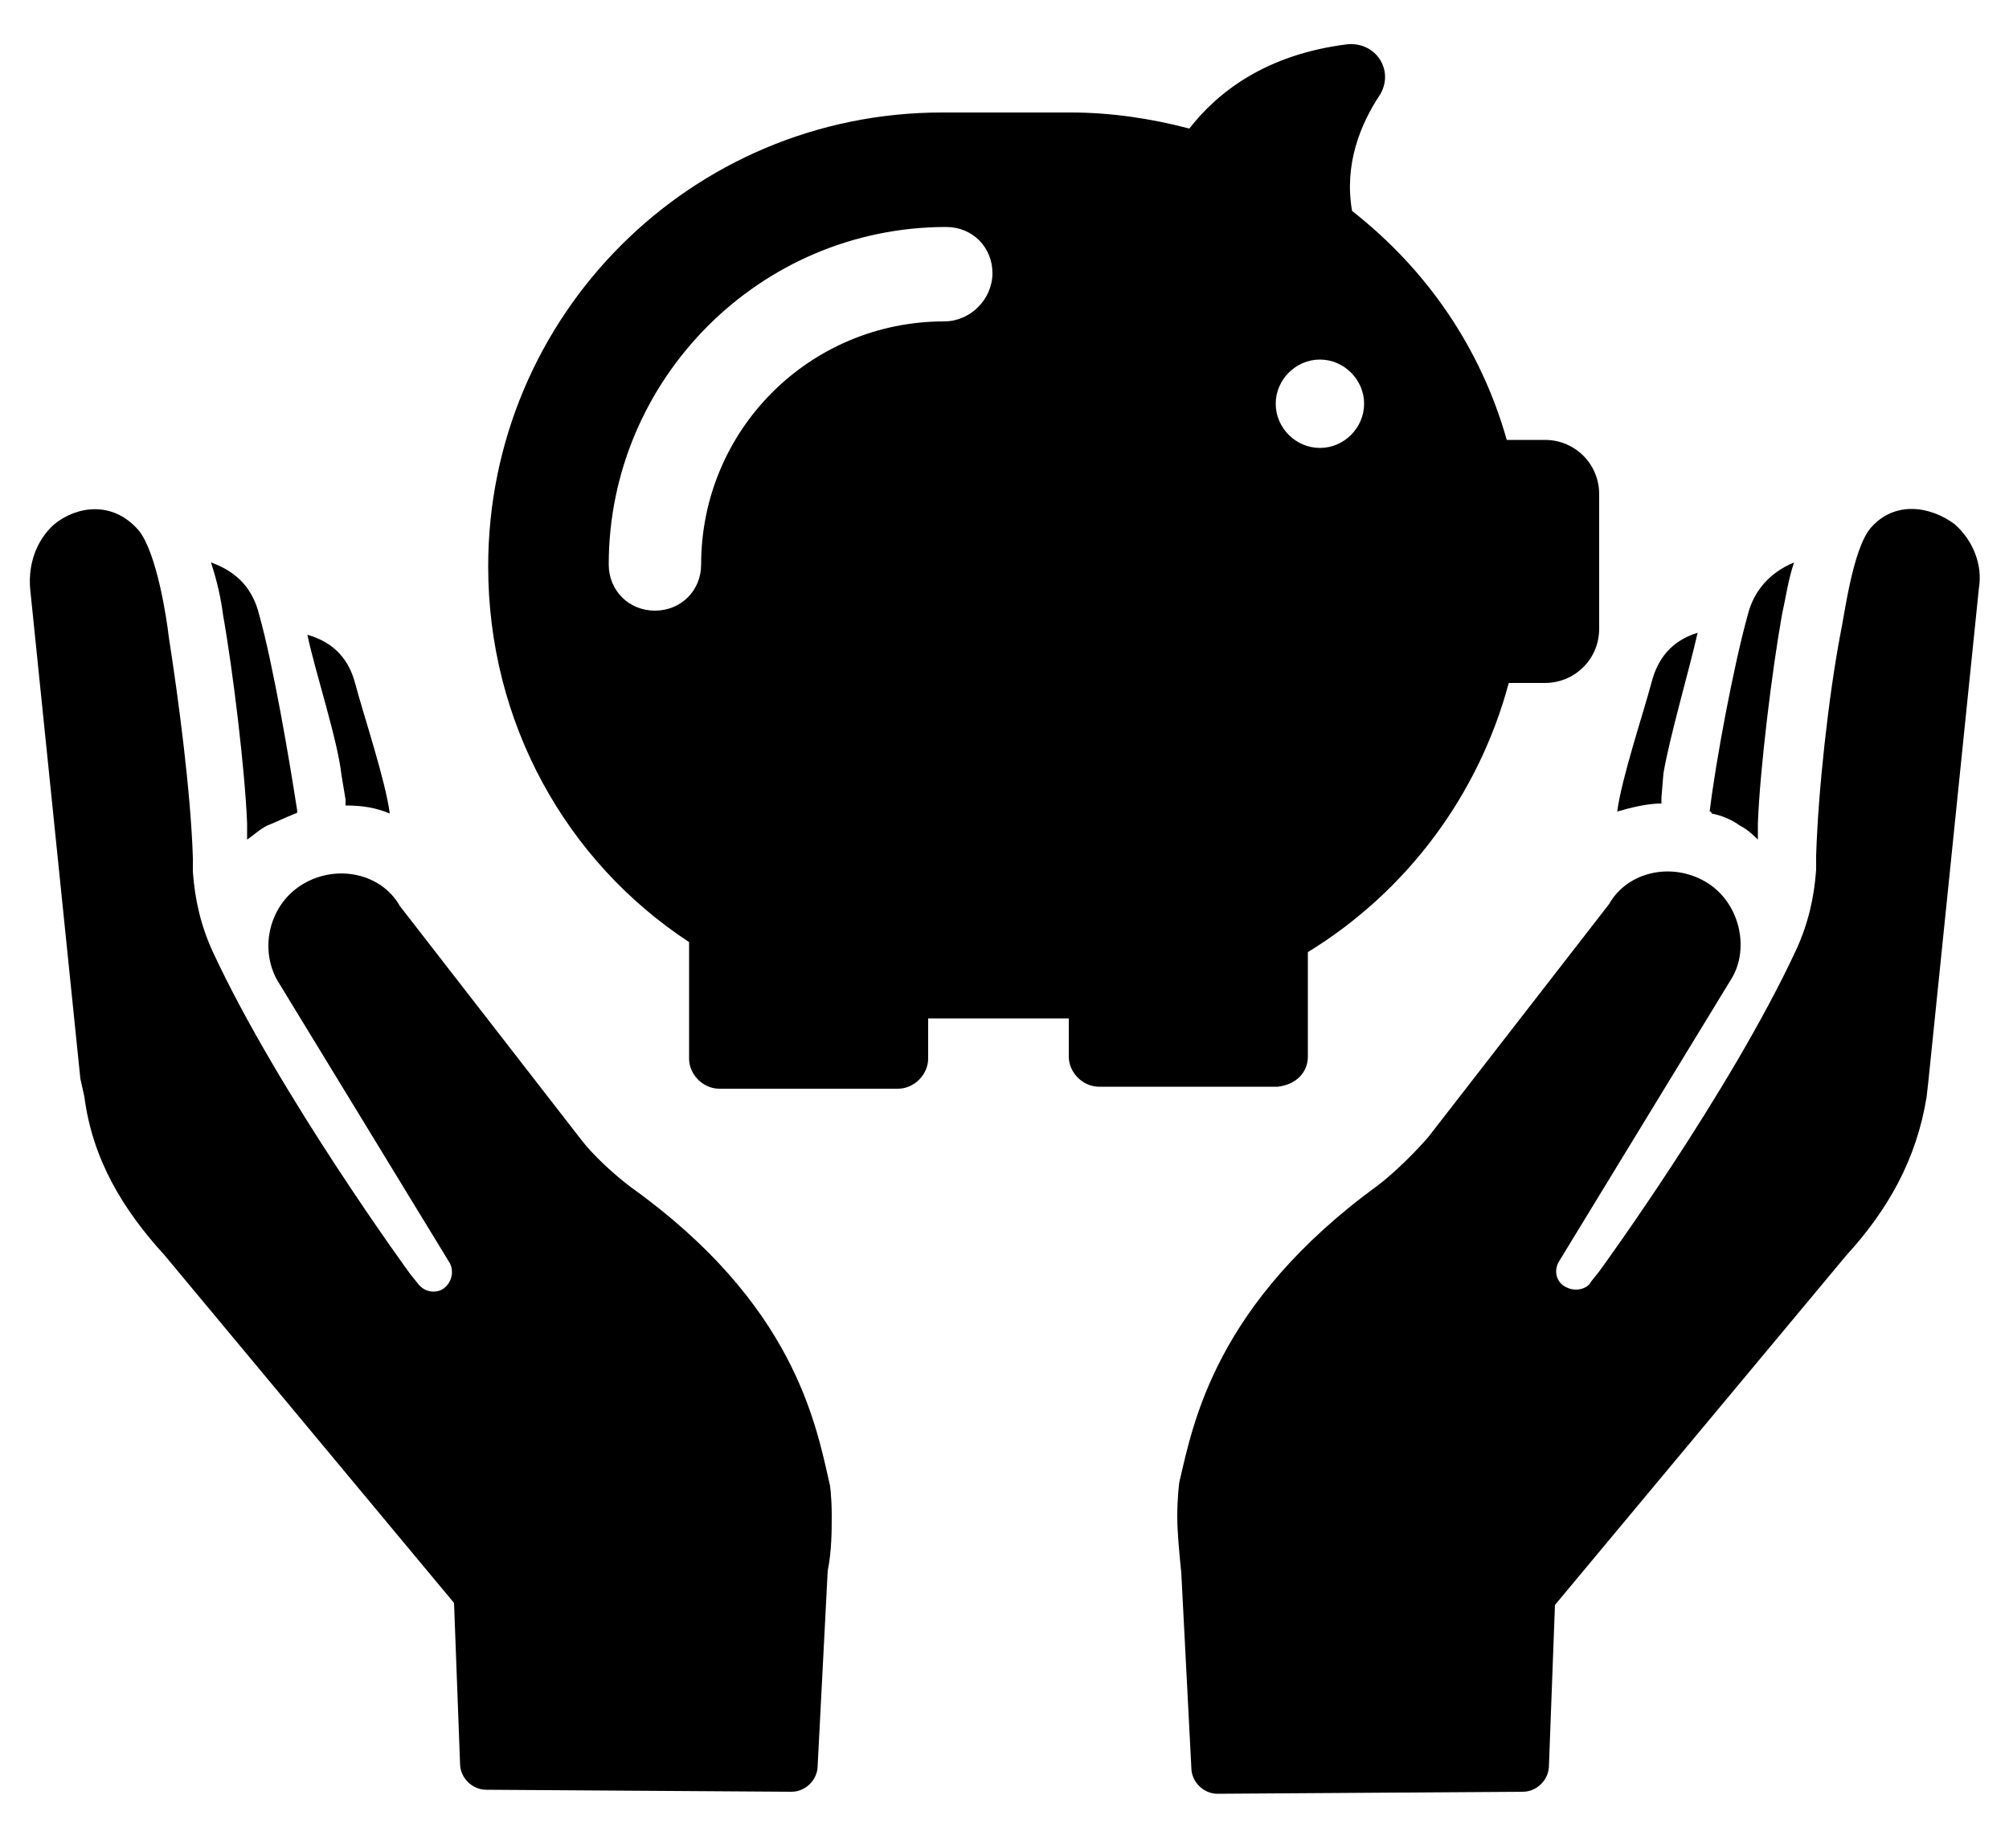
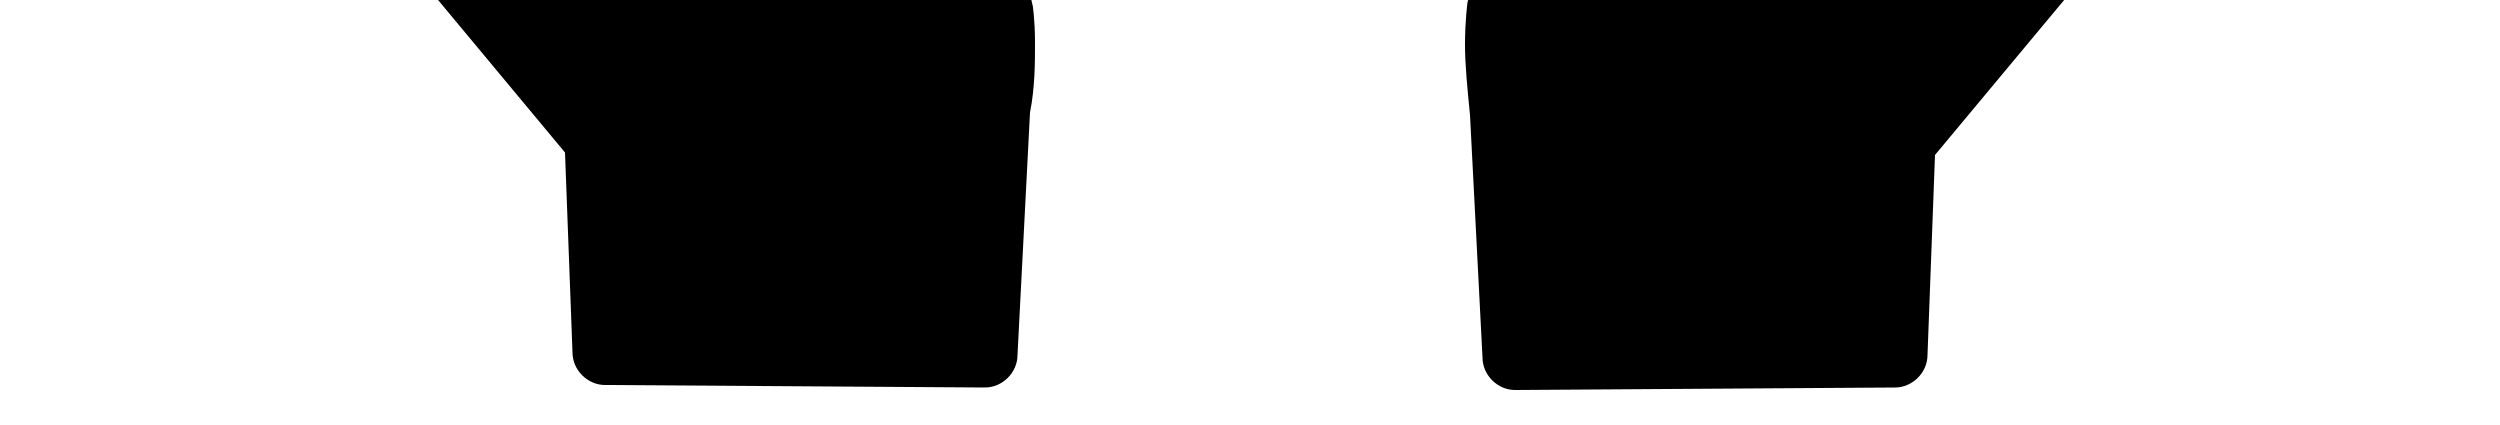
- <svg xmlns="http://www.w3.org/2000/svg" version="1.1" id="Layer_1" x="0px" y="0px" viewBox="-429 222.3 100 92" style="enable-background:new -429 222.3 100 92;" xml:space="preserve">
+ <svg xmlns="http://www.w3.org/2000/svg" version="1.1" id="Layer_1" x="0px" y="0px" viewBox="-429 296 100 17" style="enable-background:new -429 222.3 100 92;" xml:space="preserve">
  <path d="M-363.9,274.9v-5.2c4.9-3,8.5-7.8,10-13.4h1.8c1.5,0,2.7-1.2,2.7-2.7v-6.7c0-1.5-1.2-2.7-2.7-2.7h-1.9  c-1.3-4.6-4-8.5-7.7-11.4c-0.4-2.3,0.4-4.3,1.4-5.8c0.7-1.2-0.2-2.6-1.6-2.5c-4.1,0.5-6.5,2.4-7.9,4.2c-1.9-0.5-3.9-0.8-5.9-0.8  h-6.4c-12.5,0-22.6,10.1-22.6,22.6c0,7.8,3.9,14.7,10,18.7v5.8c0,0.8,0.7,1.5,1.5,1.5h8.9c0.8,0,1.5-0.7,1.5-1.5v-2  c0.2,0,0.5,0,0.7,0h6.3v1.9c0,0.8,0.7,1.5,1.5,1.5h8.9C-364.5,276.3-363.9,275.7-363.9,274.9z M-382,238.3  c-6.7,0-12.1,5.4-12.1,12.1c0,1.3-1,2.3-2.3,2.3c-1.3,0-2.3-1-2.3-2.3c0-9.2,7.5-16.8,16.8-16.8c1.3,0,2.3,1,2.3,2.3  S-380.7,238.3-382,238.3z M-363.3,240.2c1.2,0,2.2,1,2.2,2.2s-1,2.2-2.2,2.2c-1.2,0-2.2-1-2.2-2.2S-364.5,240.2-363.3,240.2z   M-387.6,297.7L-387.6,297.7L-387.6,297.7c0,0.8,0,1.8-0.2,2.8l-0.5,9.7c0,0.7-0.6,1.3-1.3,1.3l-15.2-0.1c-0.7,0-1.3-0.6-1.3-1.3  l-0.3-8l-14.4-17.3c-2.1-2.3-3.6-4.8-4-7.9l-0.2-0.9l-2.5-24.4c-0.1-1.2,0.3-2.4,1.2-3.2c1.1-0.9,2.9-1.2,4.2,0.3  c0.9,1.1,1.4,4.4,1.5,5.3c0.5,3.2,1.1,7.8,1.2,11c0,0.2,0,0.5,0,0.7c0.1,1.4,0.4,2.7,1,4c3.3,7.1,9.8,16,9.8,16l0.4,0.5  c0.3,0.4,0.8,0.5,1.2,0.3c0.5-0.3,0.6-0.9,0.4-1.3l-8.6-14.1c-0.9-1.6-0.4-3.8,1.3-4.8c1.7-1,3.9-0.5,4.8,1.1l9,11.6  c0.6,0.8,1.7,1.8,2.5,2.4c8.1,5.8,9.2,11.7,9.9,14.8C-387.7,296.1-387.6,296.8-387.6,297.7z M-416.1,252.9c0.7,2.5,1.5,7.2,1.9,9.8  c0,0,0,0.1-0.1,0.1c-0.5,0.2-0.9,0.4-1.4,0.6c-0.4,0.2-0.7,0.5-1,0.7c0-0.3,0-0.5,0-0.8c-0.1-2.6-0.7-7.6-1.2-10.4  c-0.1-0.8-0.3-1.7-0.6-2.6C-417.1,250.8-416.4,251.7-416.1,252.9z M-411.3,256.4c0.4,1.5,1.5,4.8,1.7,6.4c-0.7-0.3-1.4-0.4-2.2-0.4  c0-0.1,0-0.2,0-0.3l-0.2-1.2c-0.2-1.8-1.3-5.1-1.7-7C-412.3,254.3-411.6,255.2-411.3,256.4z M-331.7,248.4c0.9,0.8,1.4,2,1.2,3.2  L-333,276l-0.1,0.9c-0.5,3.1-1.9,5.6-4,7.9l-14.5,17.4l-0.3,8c0,0.7-0.6,1.3-1.3,1.3l-15.2,0.1c-0.7,0-1.3-0.6-1.3-1.3l-0.5-9.7  c-0.1-1-0.2-2-0.2-2.8l0,0c0-1,0.1-1.7,0.1-1.7c0.7-3,1.8-8.9,9.9-14.8c0.8-0.6,1.9-1.7,2.5-2.4l9-11.6c0.9-1.6,3.1-2.1,4.8-1.1  c1.7,1,2.2,3.3,1.3,4.8l-8.6,14.1c-0.3,0.5-0.1,1.1,0.4,1.3c0.4,0.2,1,0.1,1.2-0.3l0.4-0.5c0,0,6.5-8.9,9.8-16c0.6-1.3,0.9-2.6,1-4  c0-0.2,0-0.5,0-0.7c0.1-3.2,0.6-7.8,1.2-11c0.2-0.9,0.6-4.2,1.5-5.3C-334.7,247.2-332.9,247.5-331.7,248.4z M-342.4,263.4  c-0.4-0.3-0.9-0.5-1.4-0.6c0,0,0-0.1-0.1-0.1c0.3-2.5,1.2-7.3,1.9-9.8c0.3-1.2,1.1-2.1,2.3-2.6c-0.3,0.9-0.4,1.7-0.6,2.6  c-0.5,2.8-1.1,7.7-1.2,10.4c0,0.3,0,0.5,0,0.8C-341.7,263.9-342,263.6-342.4,263.4z M-346.3,262c0,0.1,0,0.2,0,0.3  c-0.7,0-1.5,0.2-2.2,0.4c0.2-1.6,1.3-4.9,1.7-6.4c0.3-1.2,1-2.1,2.3-2.5c-0.4,1.8-1.4,5.2-1.7,7L-346.3,262z" />
</svg>
